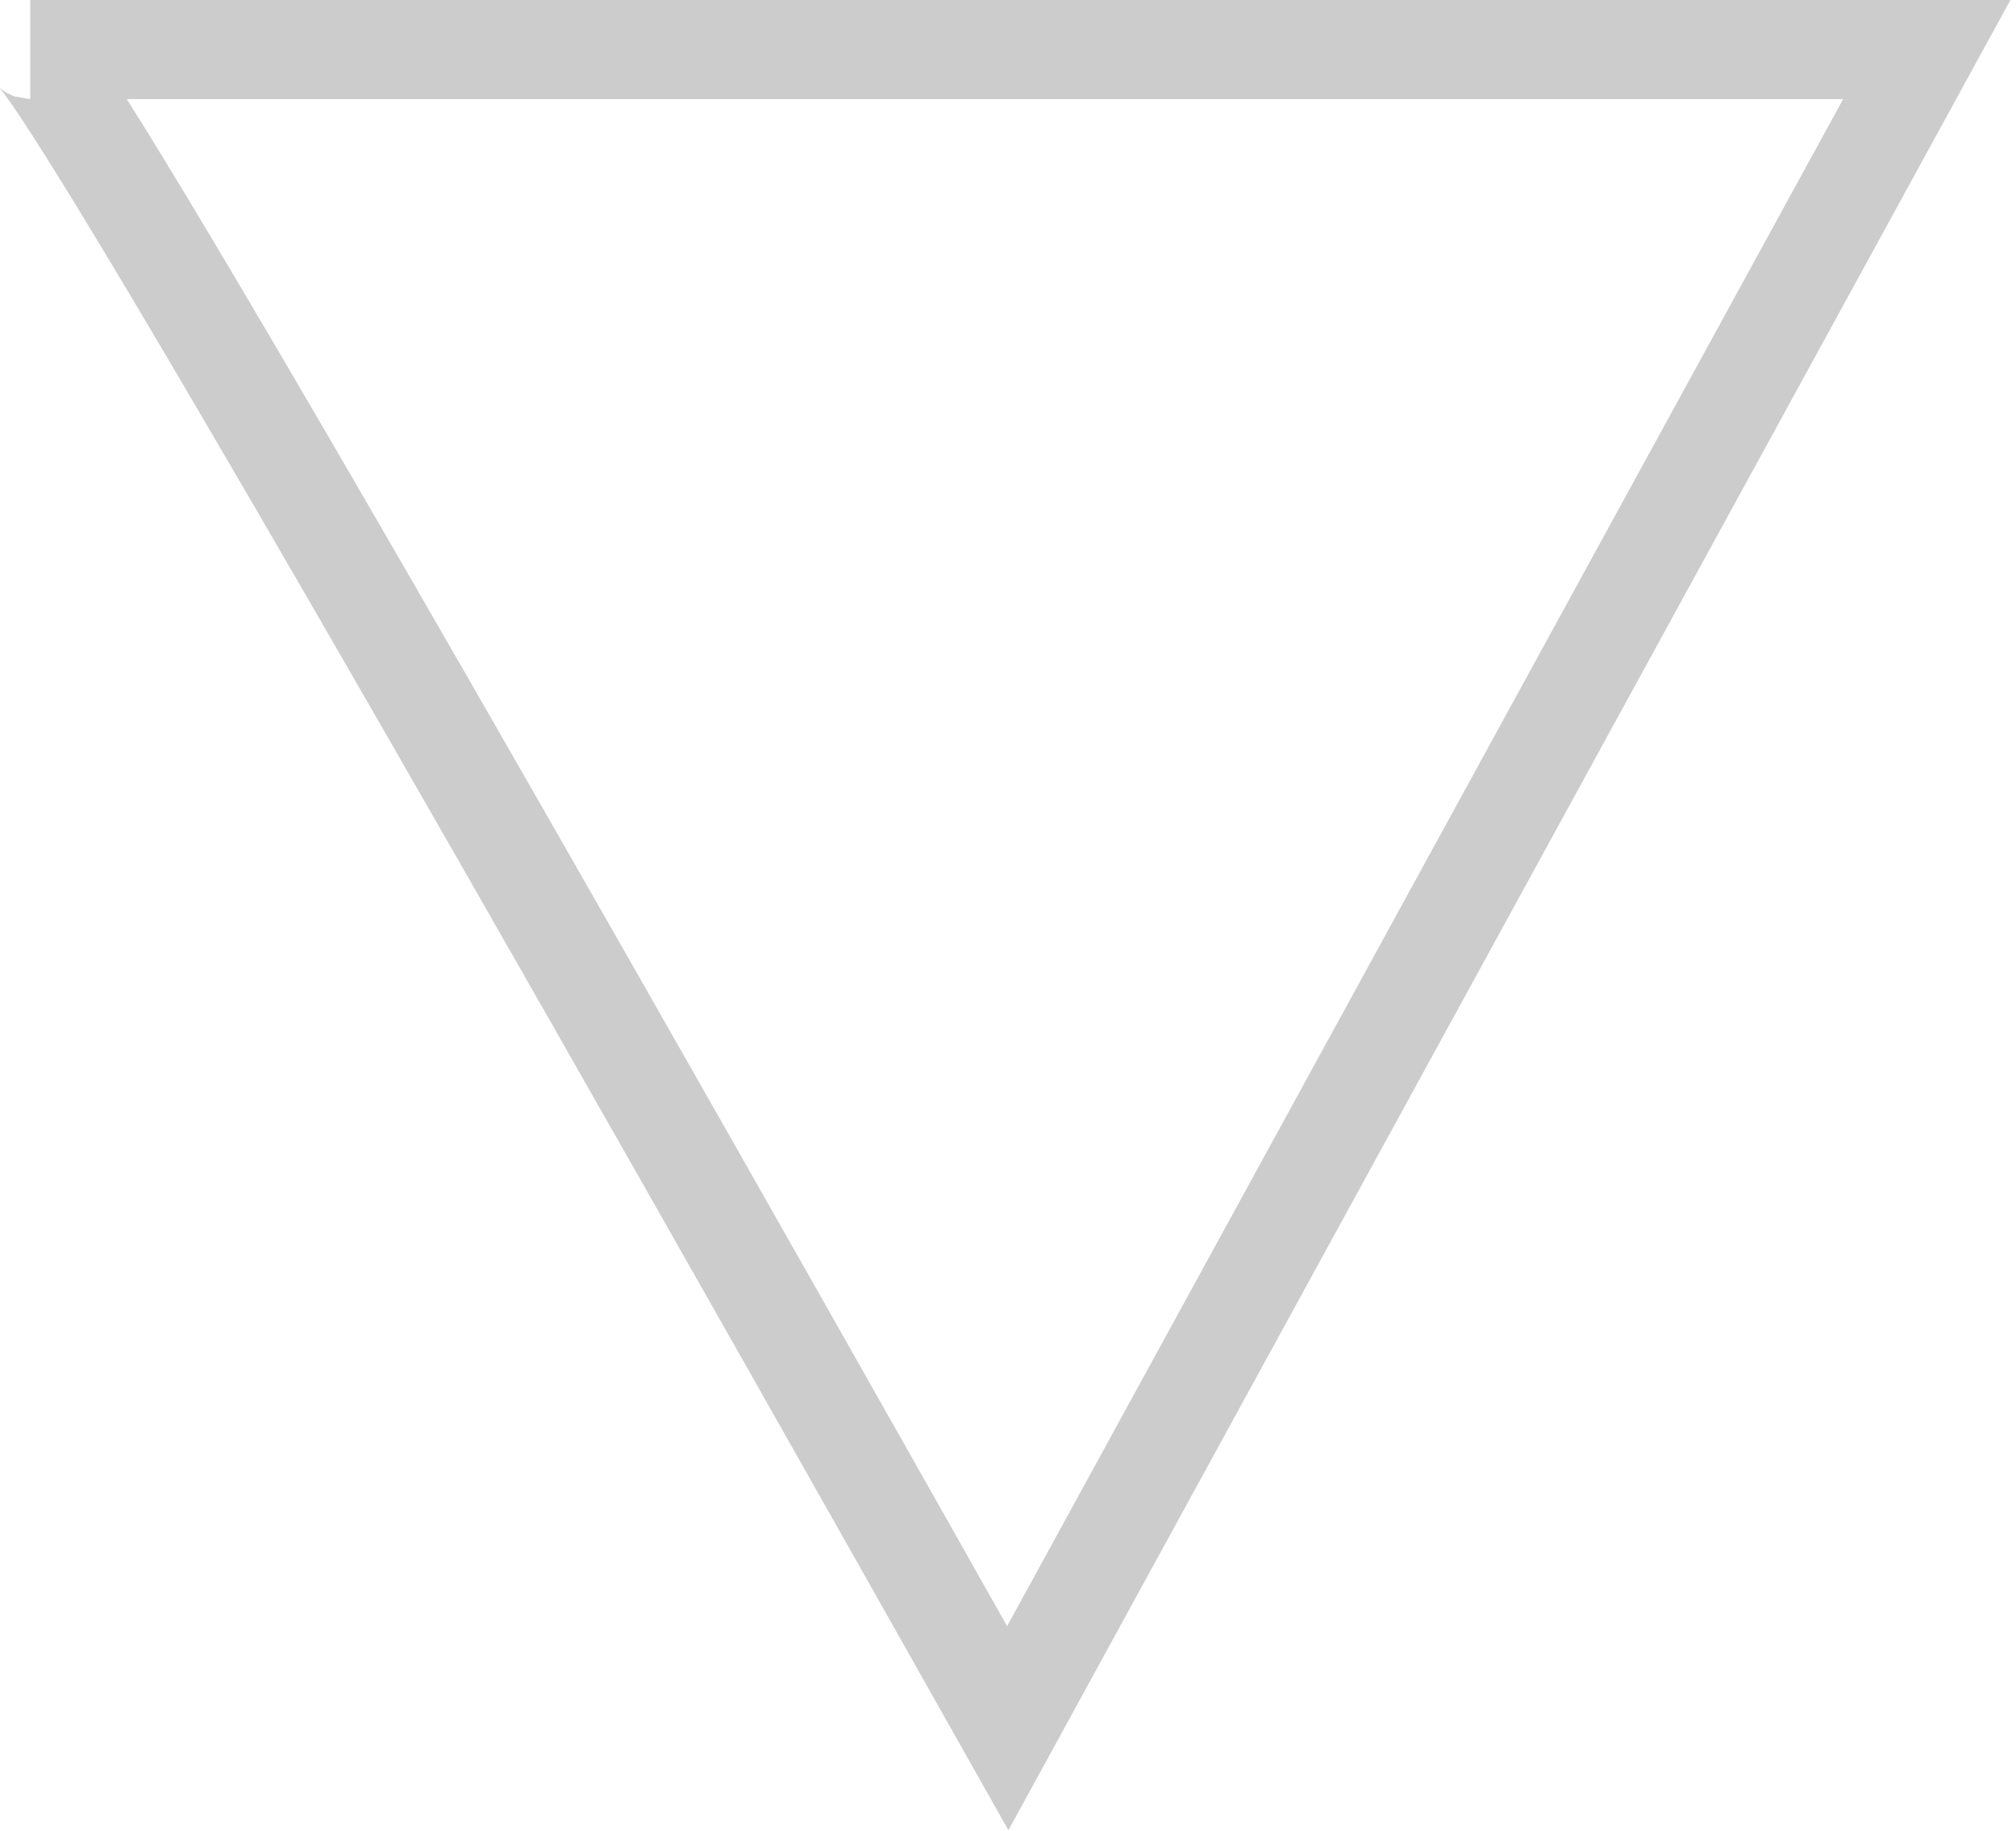
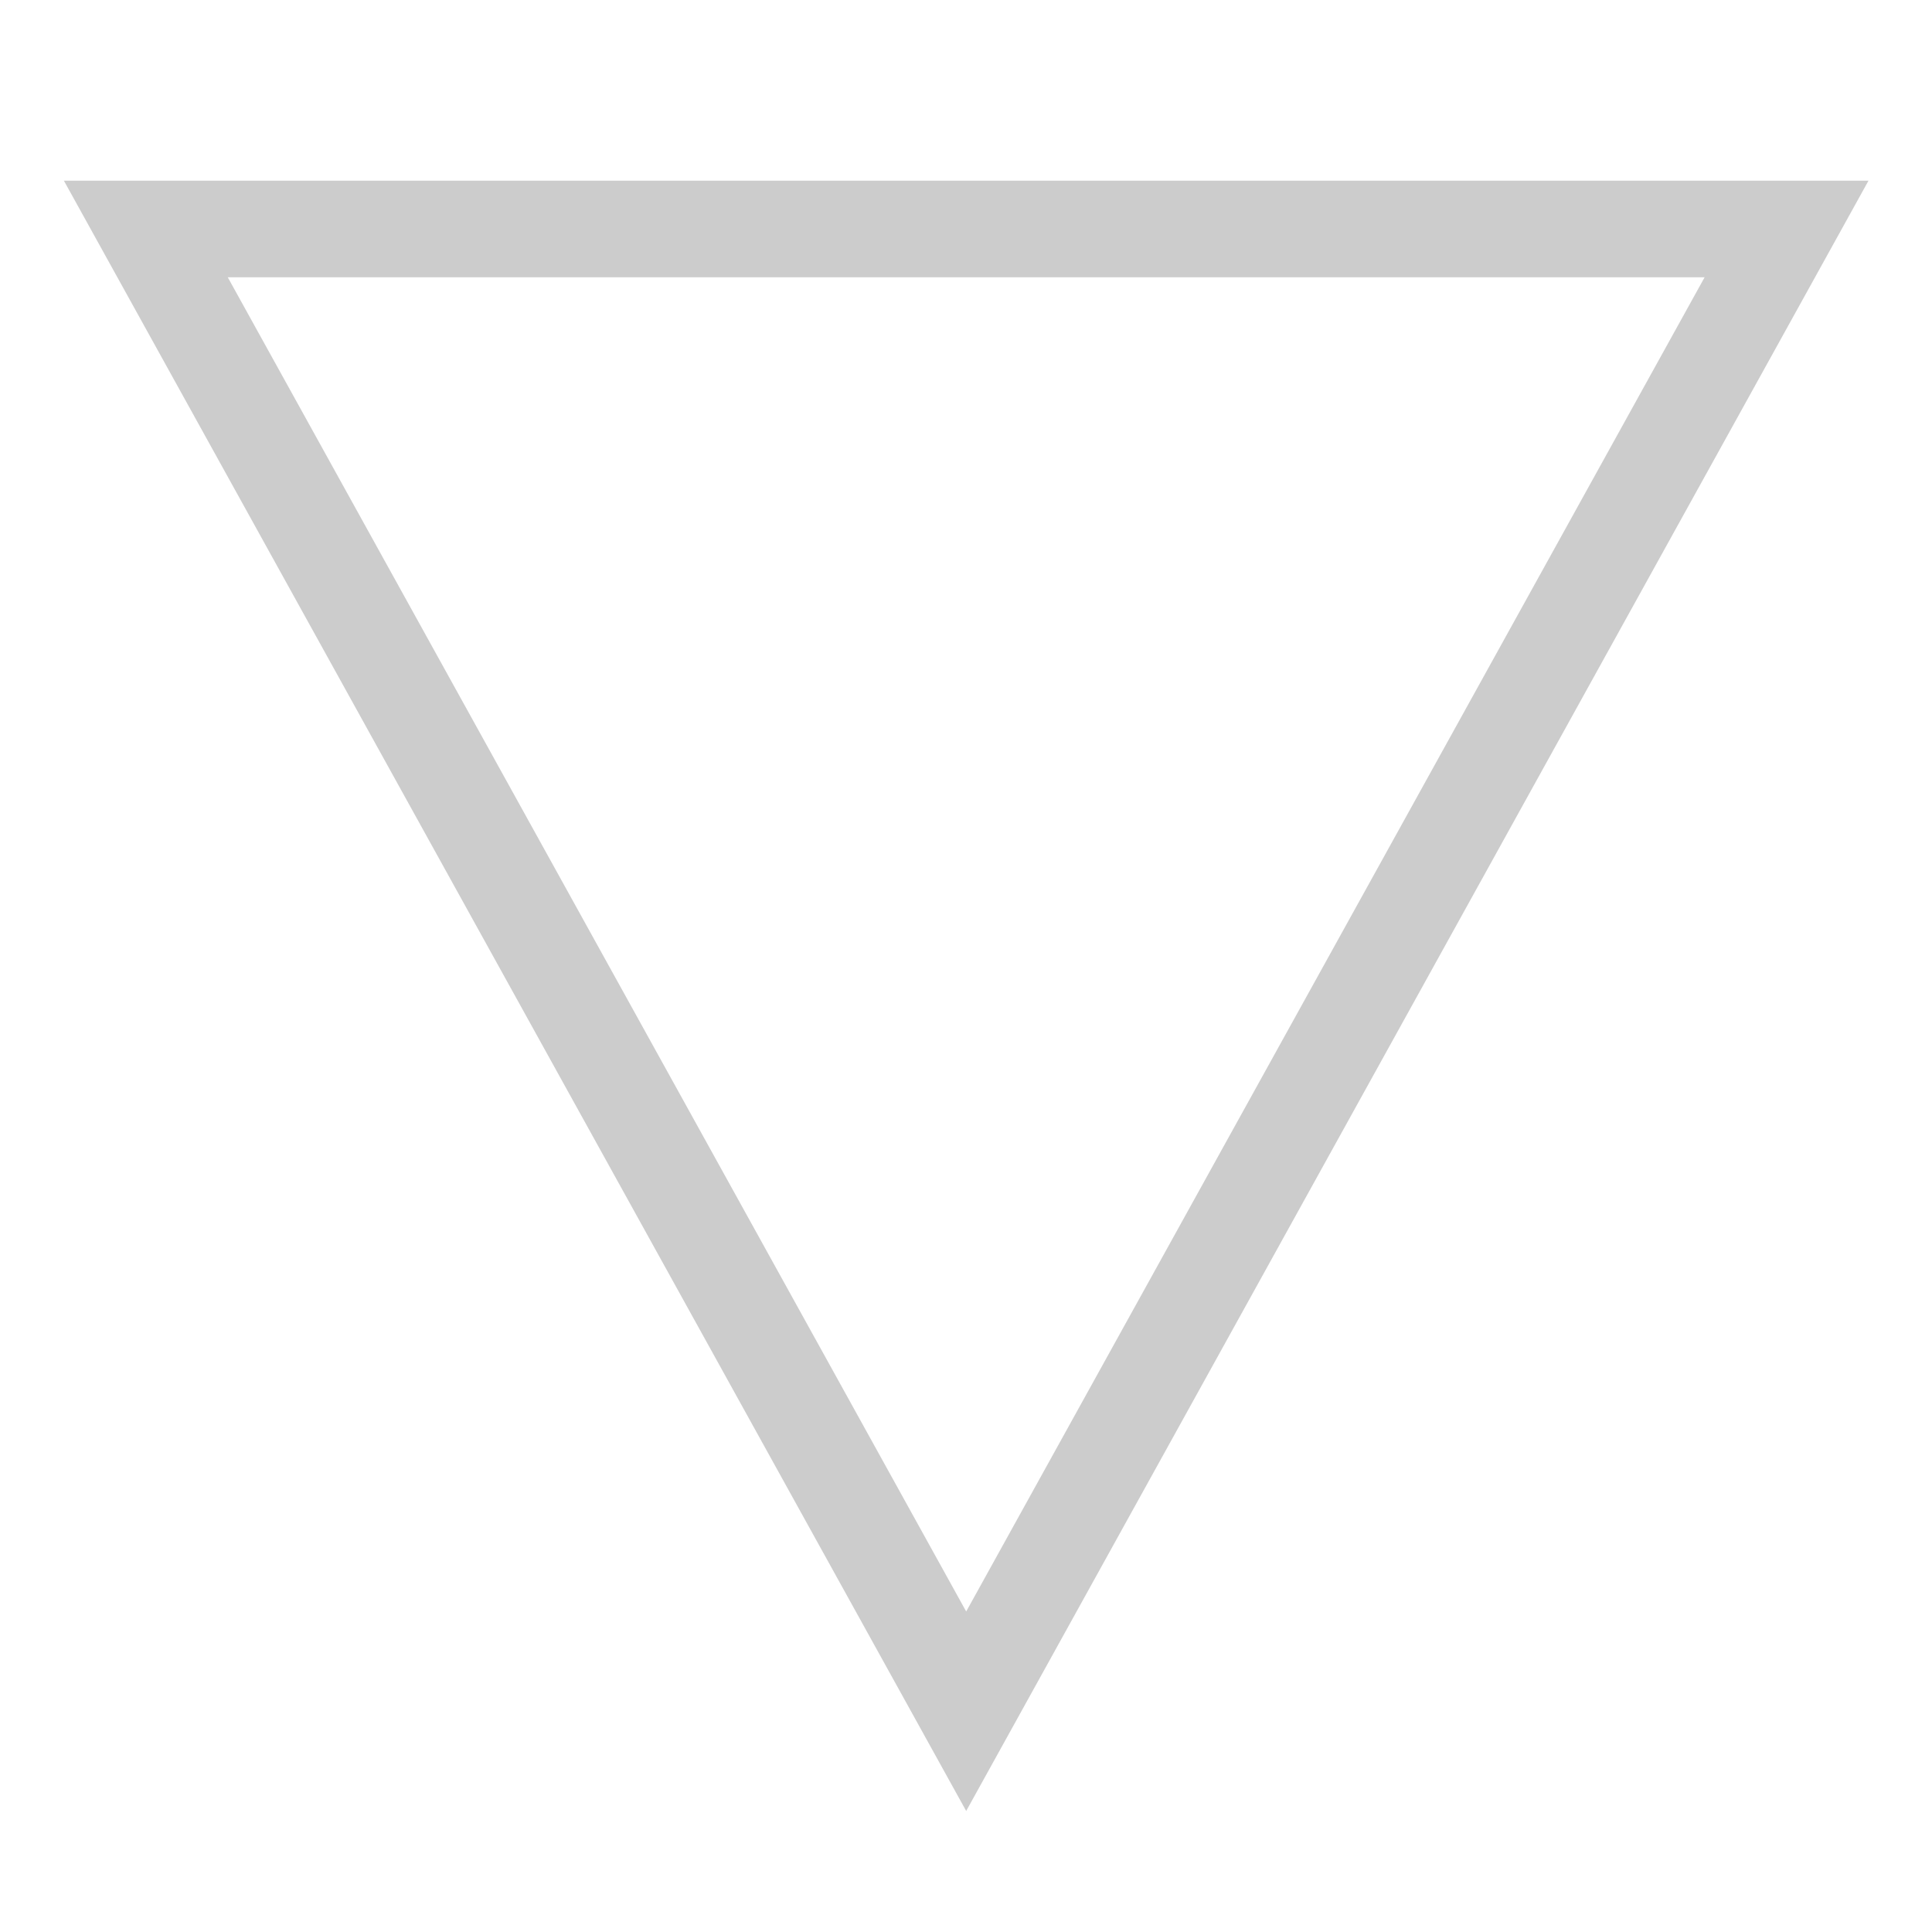
- <svg xmlns="http://www.w3.org/2000/svg" width="305" height="277">
-   <path fill="none" stroke="#000" stroke-width="15" d="M291.5 7.5H4.574c3.119 0 52.416 84.667 147.892 254L291.5 7.5z" opacity=".2" />
+ <svg xmlns="http://www.w3.org/2000/svg" version="1.1" width="300" height="300" viewBox="0 0 305 277" xml:space="preserve">
+   <rect x="0" y="0" width="100%" height="100%" fill="transparent" />
+   <g transform="matrix(1 0 0 1 152.5 138.5)" id="7b90a48a-a5c3-433c-9dab-b65ab62dd441">
+     <rect style="stroke: none; stroke-width: 1; stroke-dasharray: none; stroke-linecap: butt; stroke-dashoffset: 0; stroke-linejoin: miter; stroke-miterlimit: 4; fill: rgb(21,21,21); fill-opacity: 0; fill-rule: nonzero; opacity: 1;" vector-effect="non-scaling-stroke" x="-152.5" y="-138.5" rx="0" ry="0" width="305" height="277" />
+   </g>
+   <g transform="matrix(Infinity NaN NaN Infinity 0 0)" id="98bc0fd9-bbf8-42e1-87a8-e294a24d9b2b">
+ </g>
+   <g transform="matrix(-3.46 0 0 -3.61 152.53 139.15)" id="84cf0efb-4113-4526-9060-fec41575b5b3">
+     <polygon style="stroke: rgb(0,0,0); stroke-opacity: 0.2; stroke-width: 15; stroke-dasharray: none; stroke-linecap: butt; stroke-dashoffset: 0; stroke-linejoin: miter; stroke-miterlimit: 4; fill: rgb(101,101,101); fill-opacity: 0; fill-rule: nonzero; opacity: 1;" vector-effect="non-scaling-stroke" points="-37.43,32.41 0,-32.41 37.43,32.41 " />
+   </g>
</svg>
